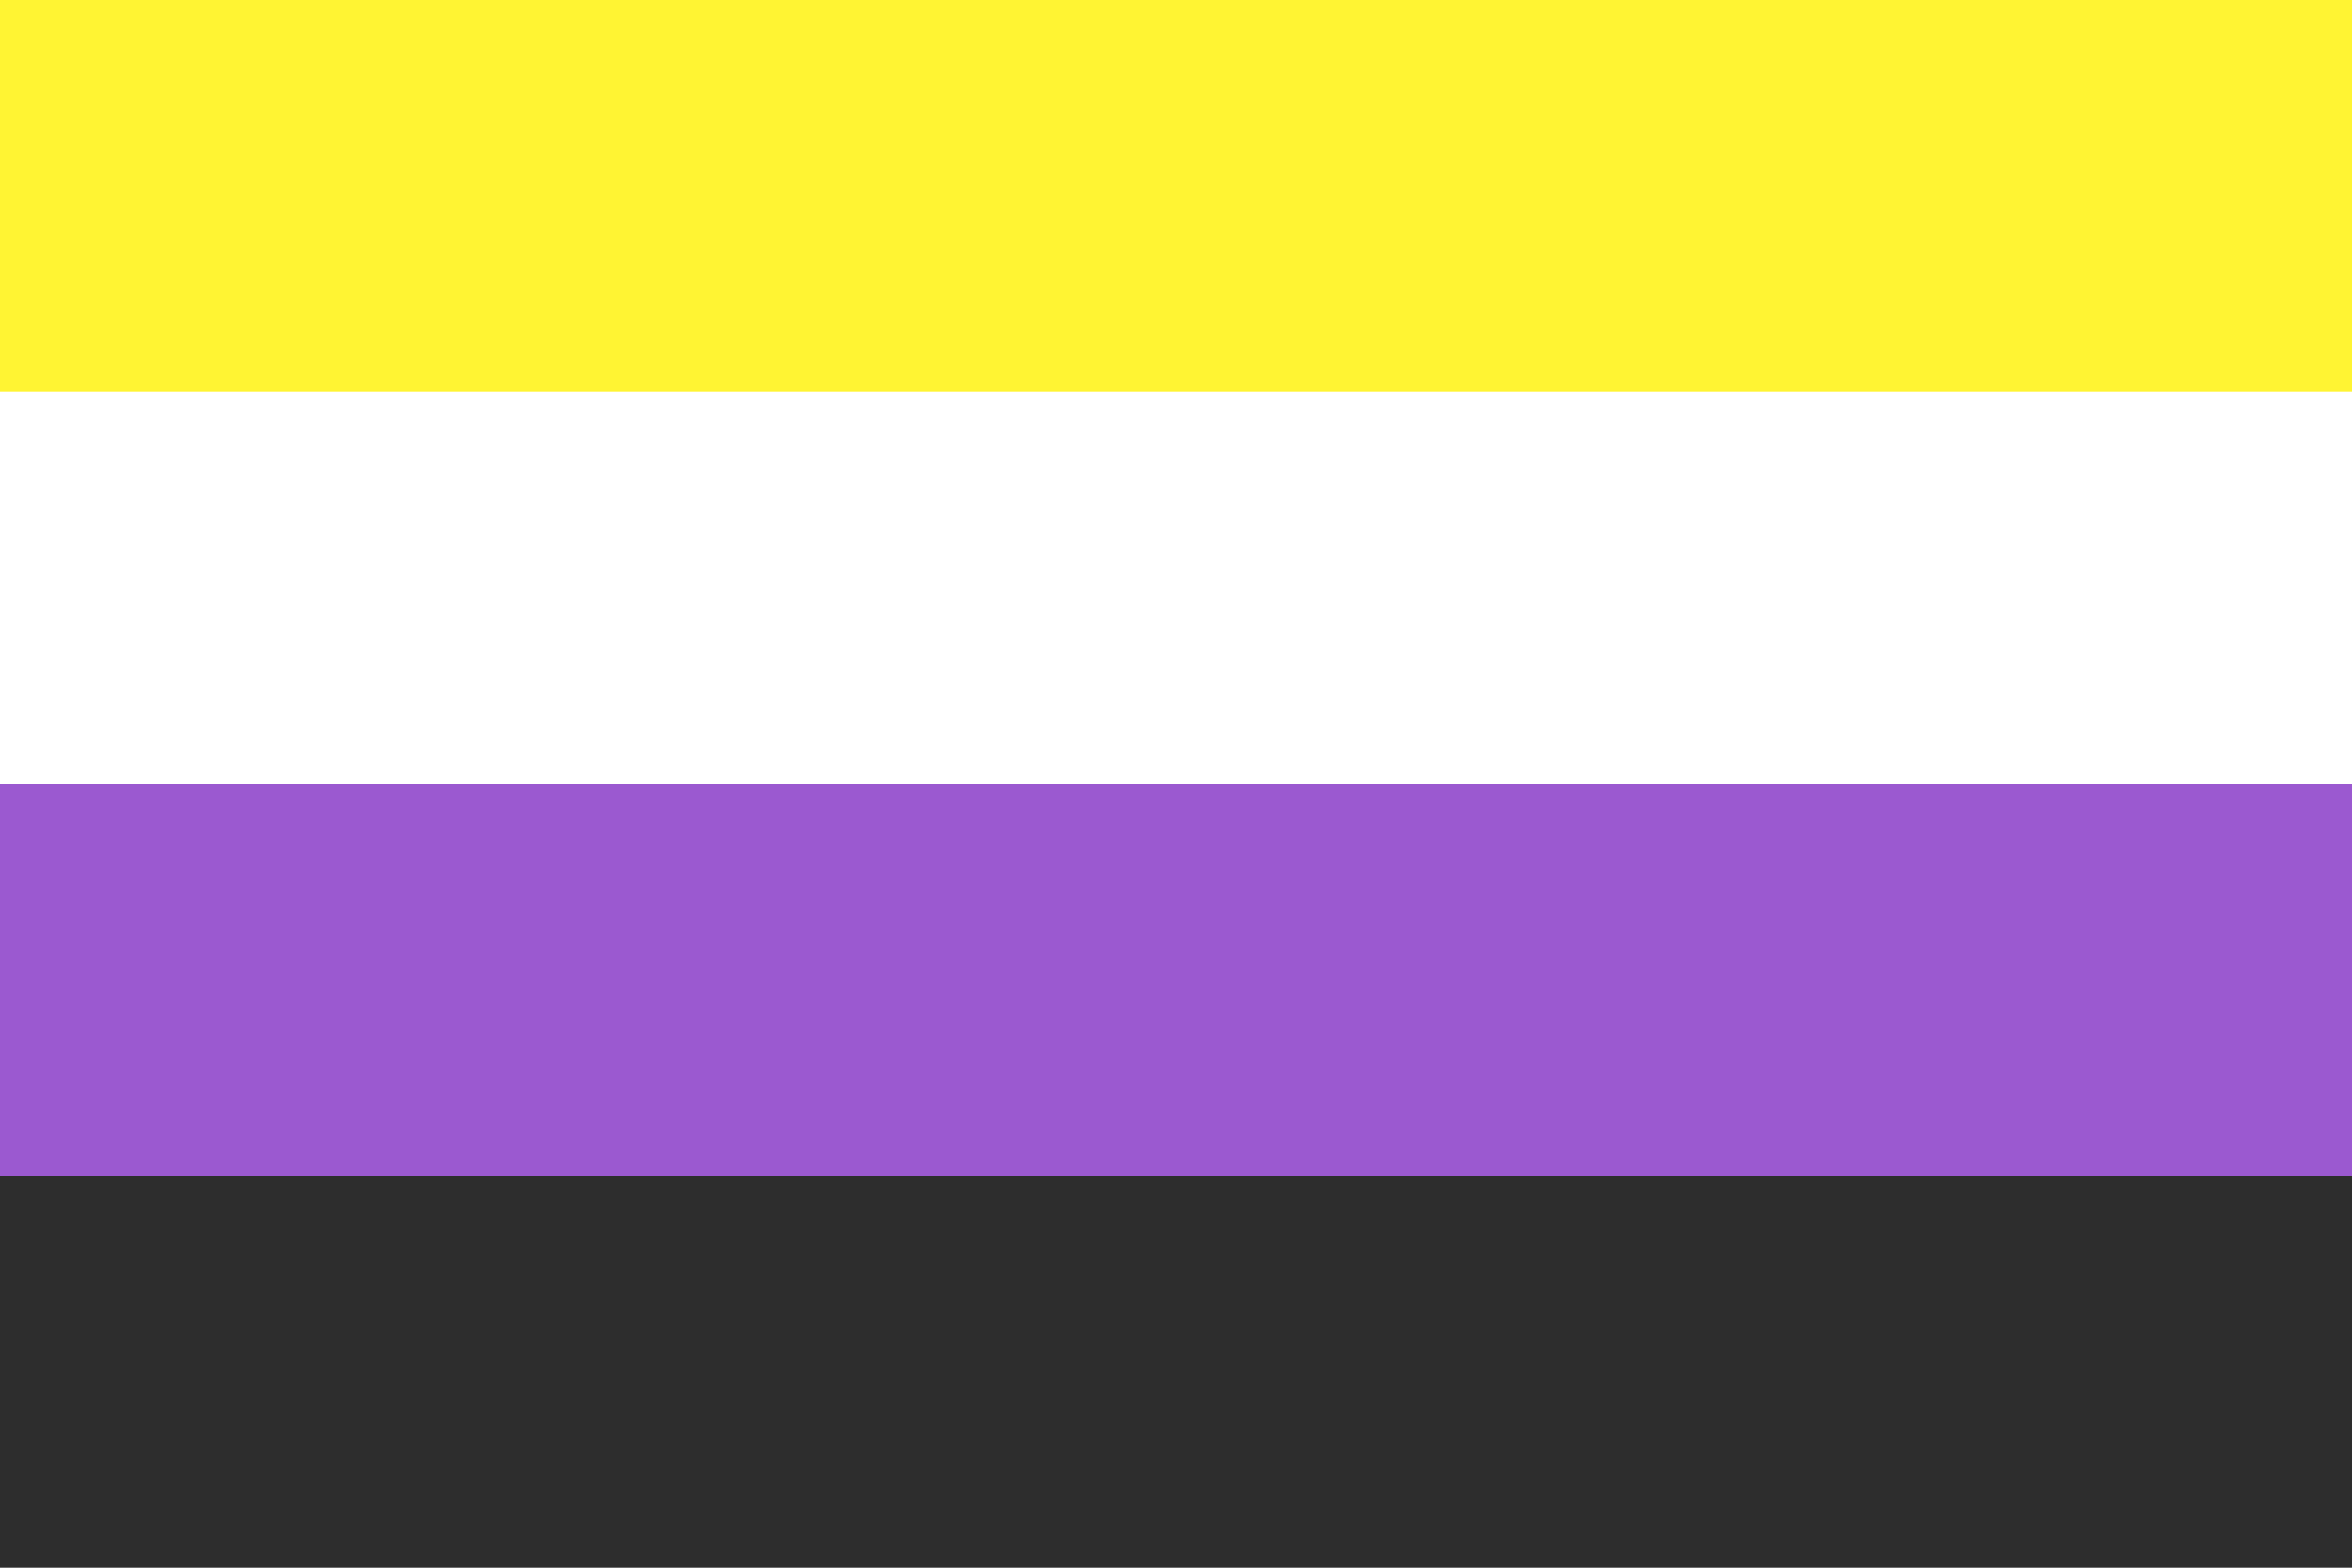
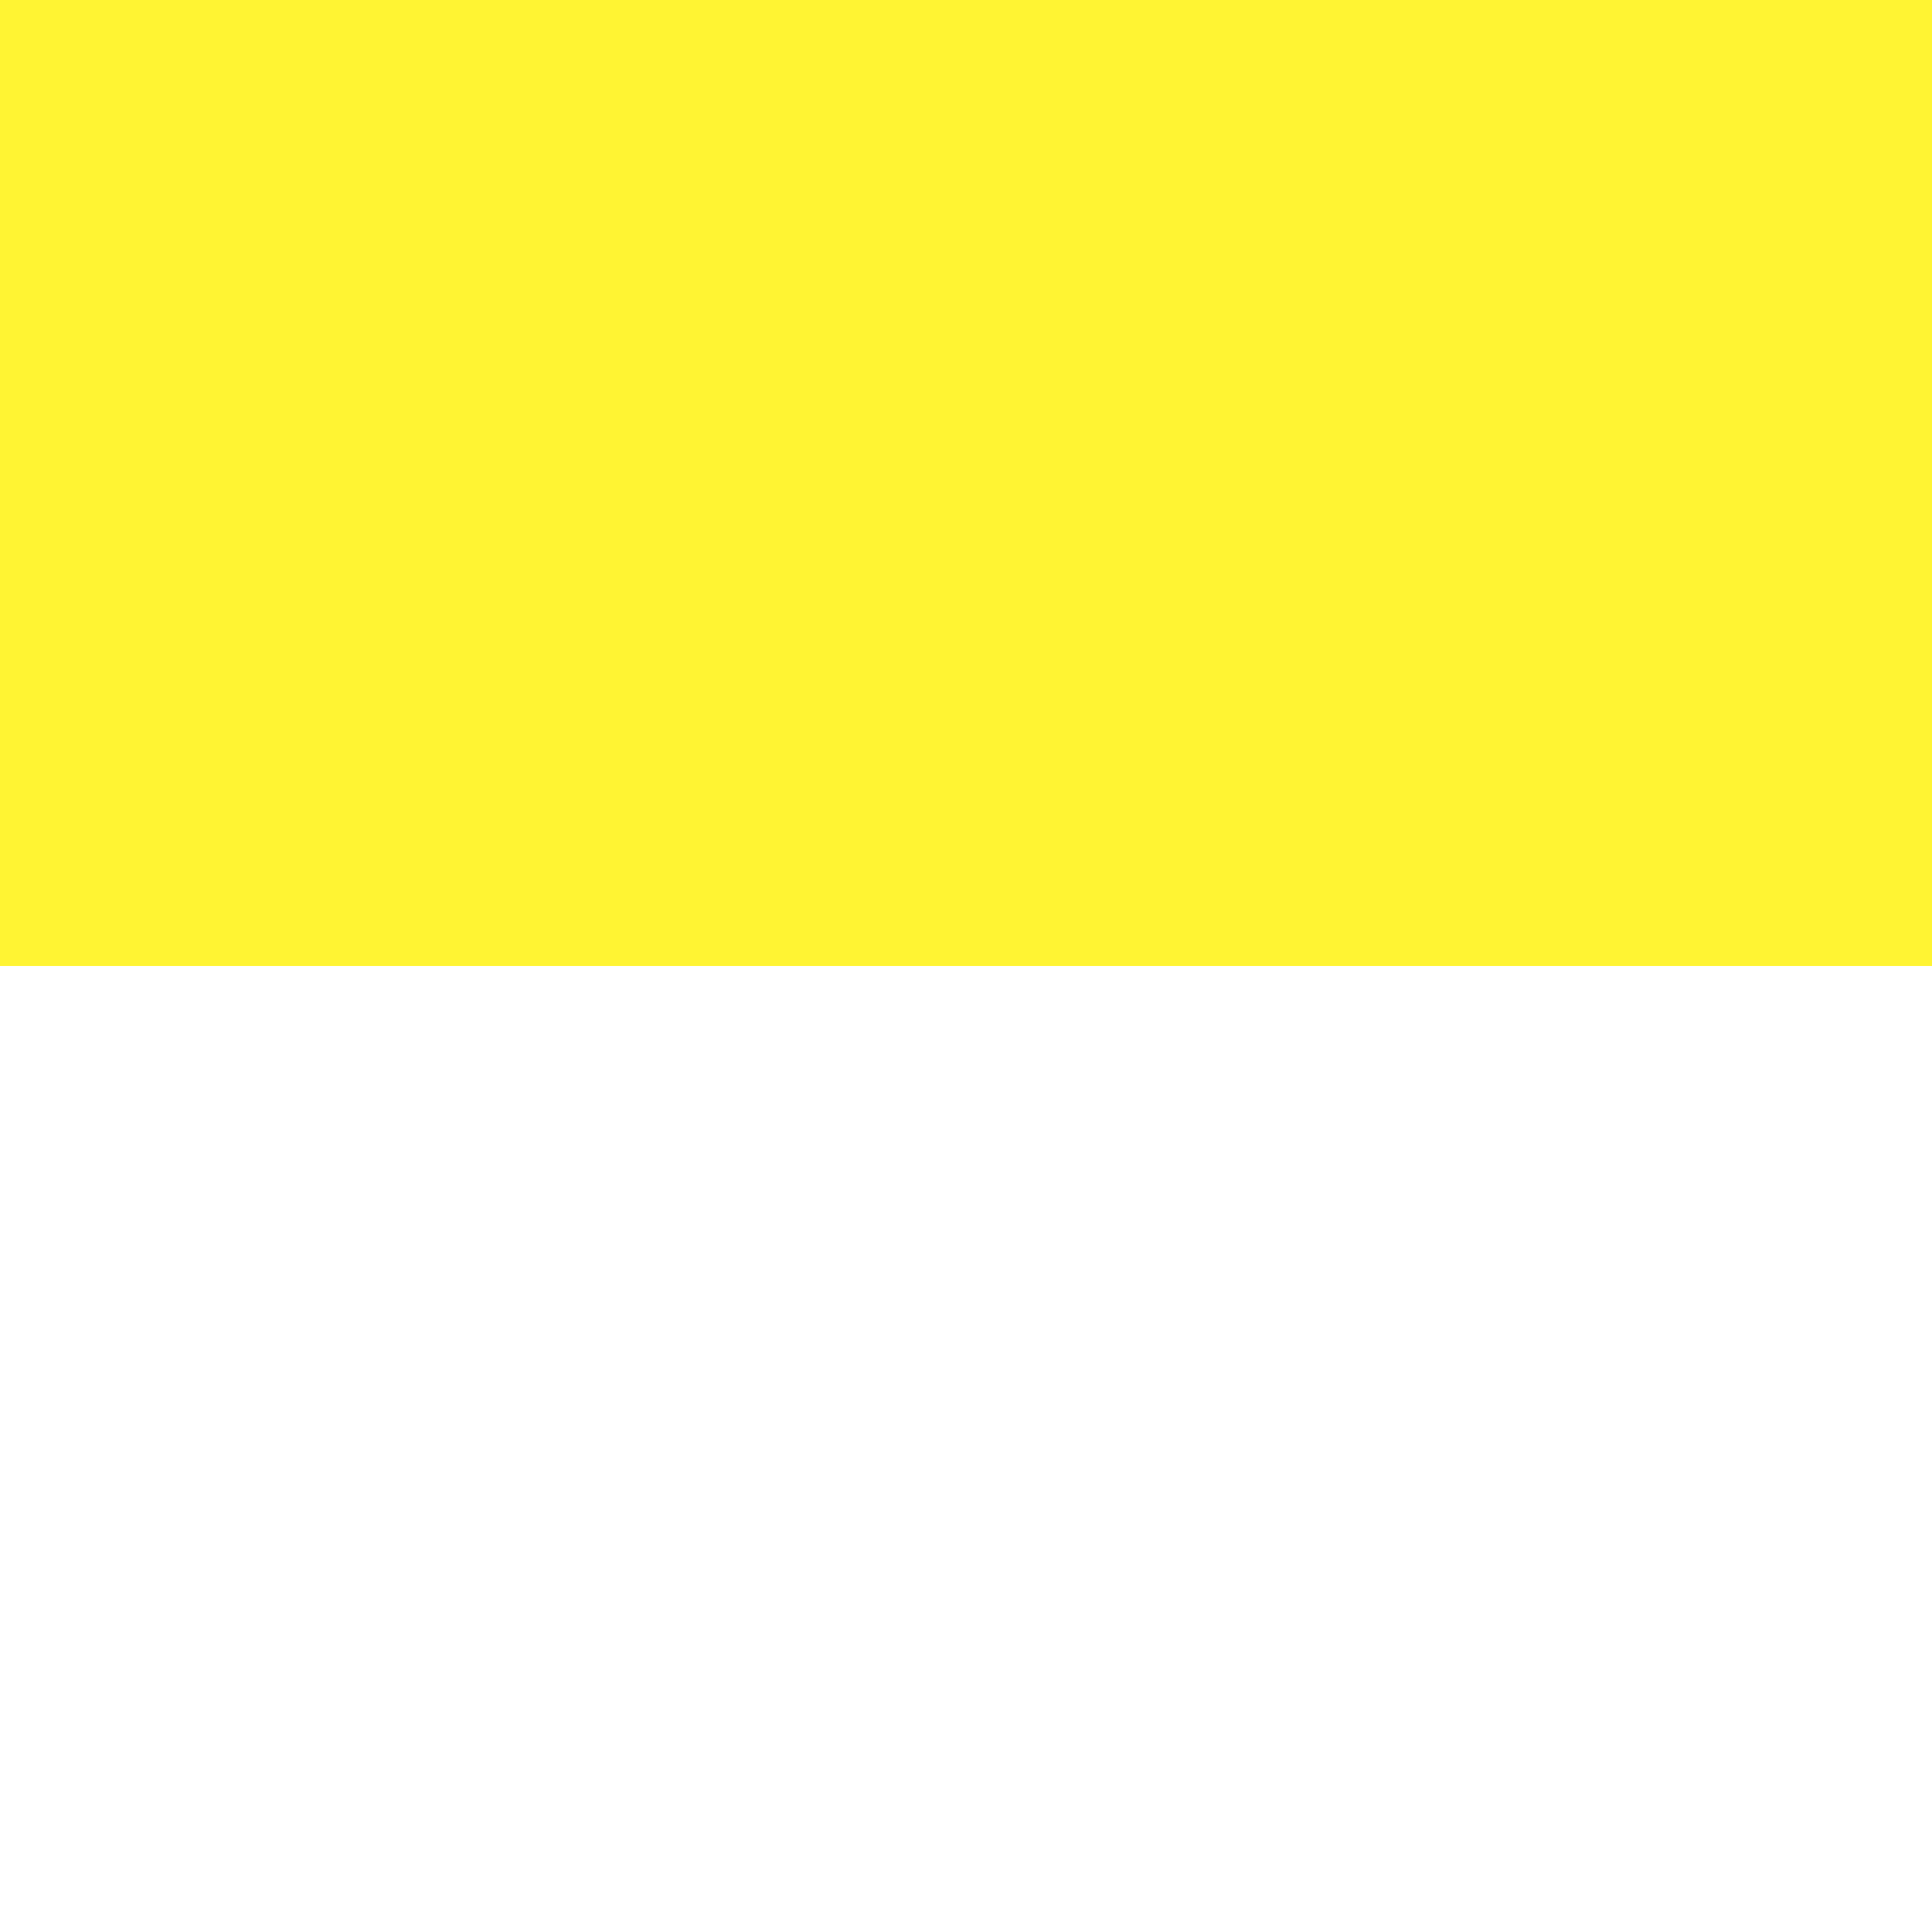
- <svg xmlns="http://www.w3.org/2000/svg" width="300" height="200">
+ <svg xmlns="http://www.w3.org/2000/svg" width="100" height="100">
  <path fill="#2D2D2D" d="m0,0h300v200H0" />
  <path fill="#9B59D0" d="m0,0h300v150H0" />
  <path fill="#FFFFFF" d="m0,0h300v100H0" />
  <path fill="#FFF433" d="m0,0h300v50H0" />
</svg>
